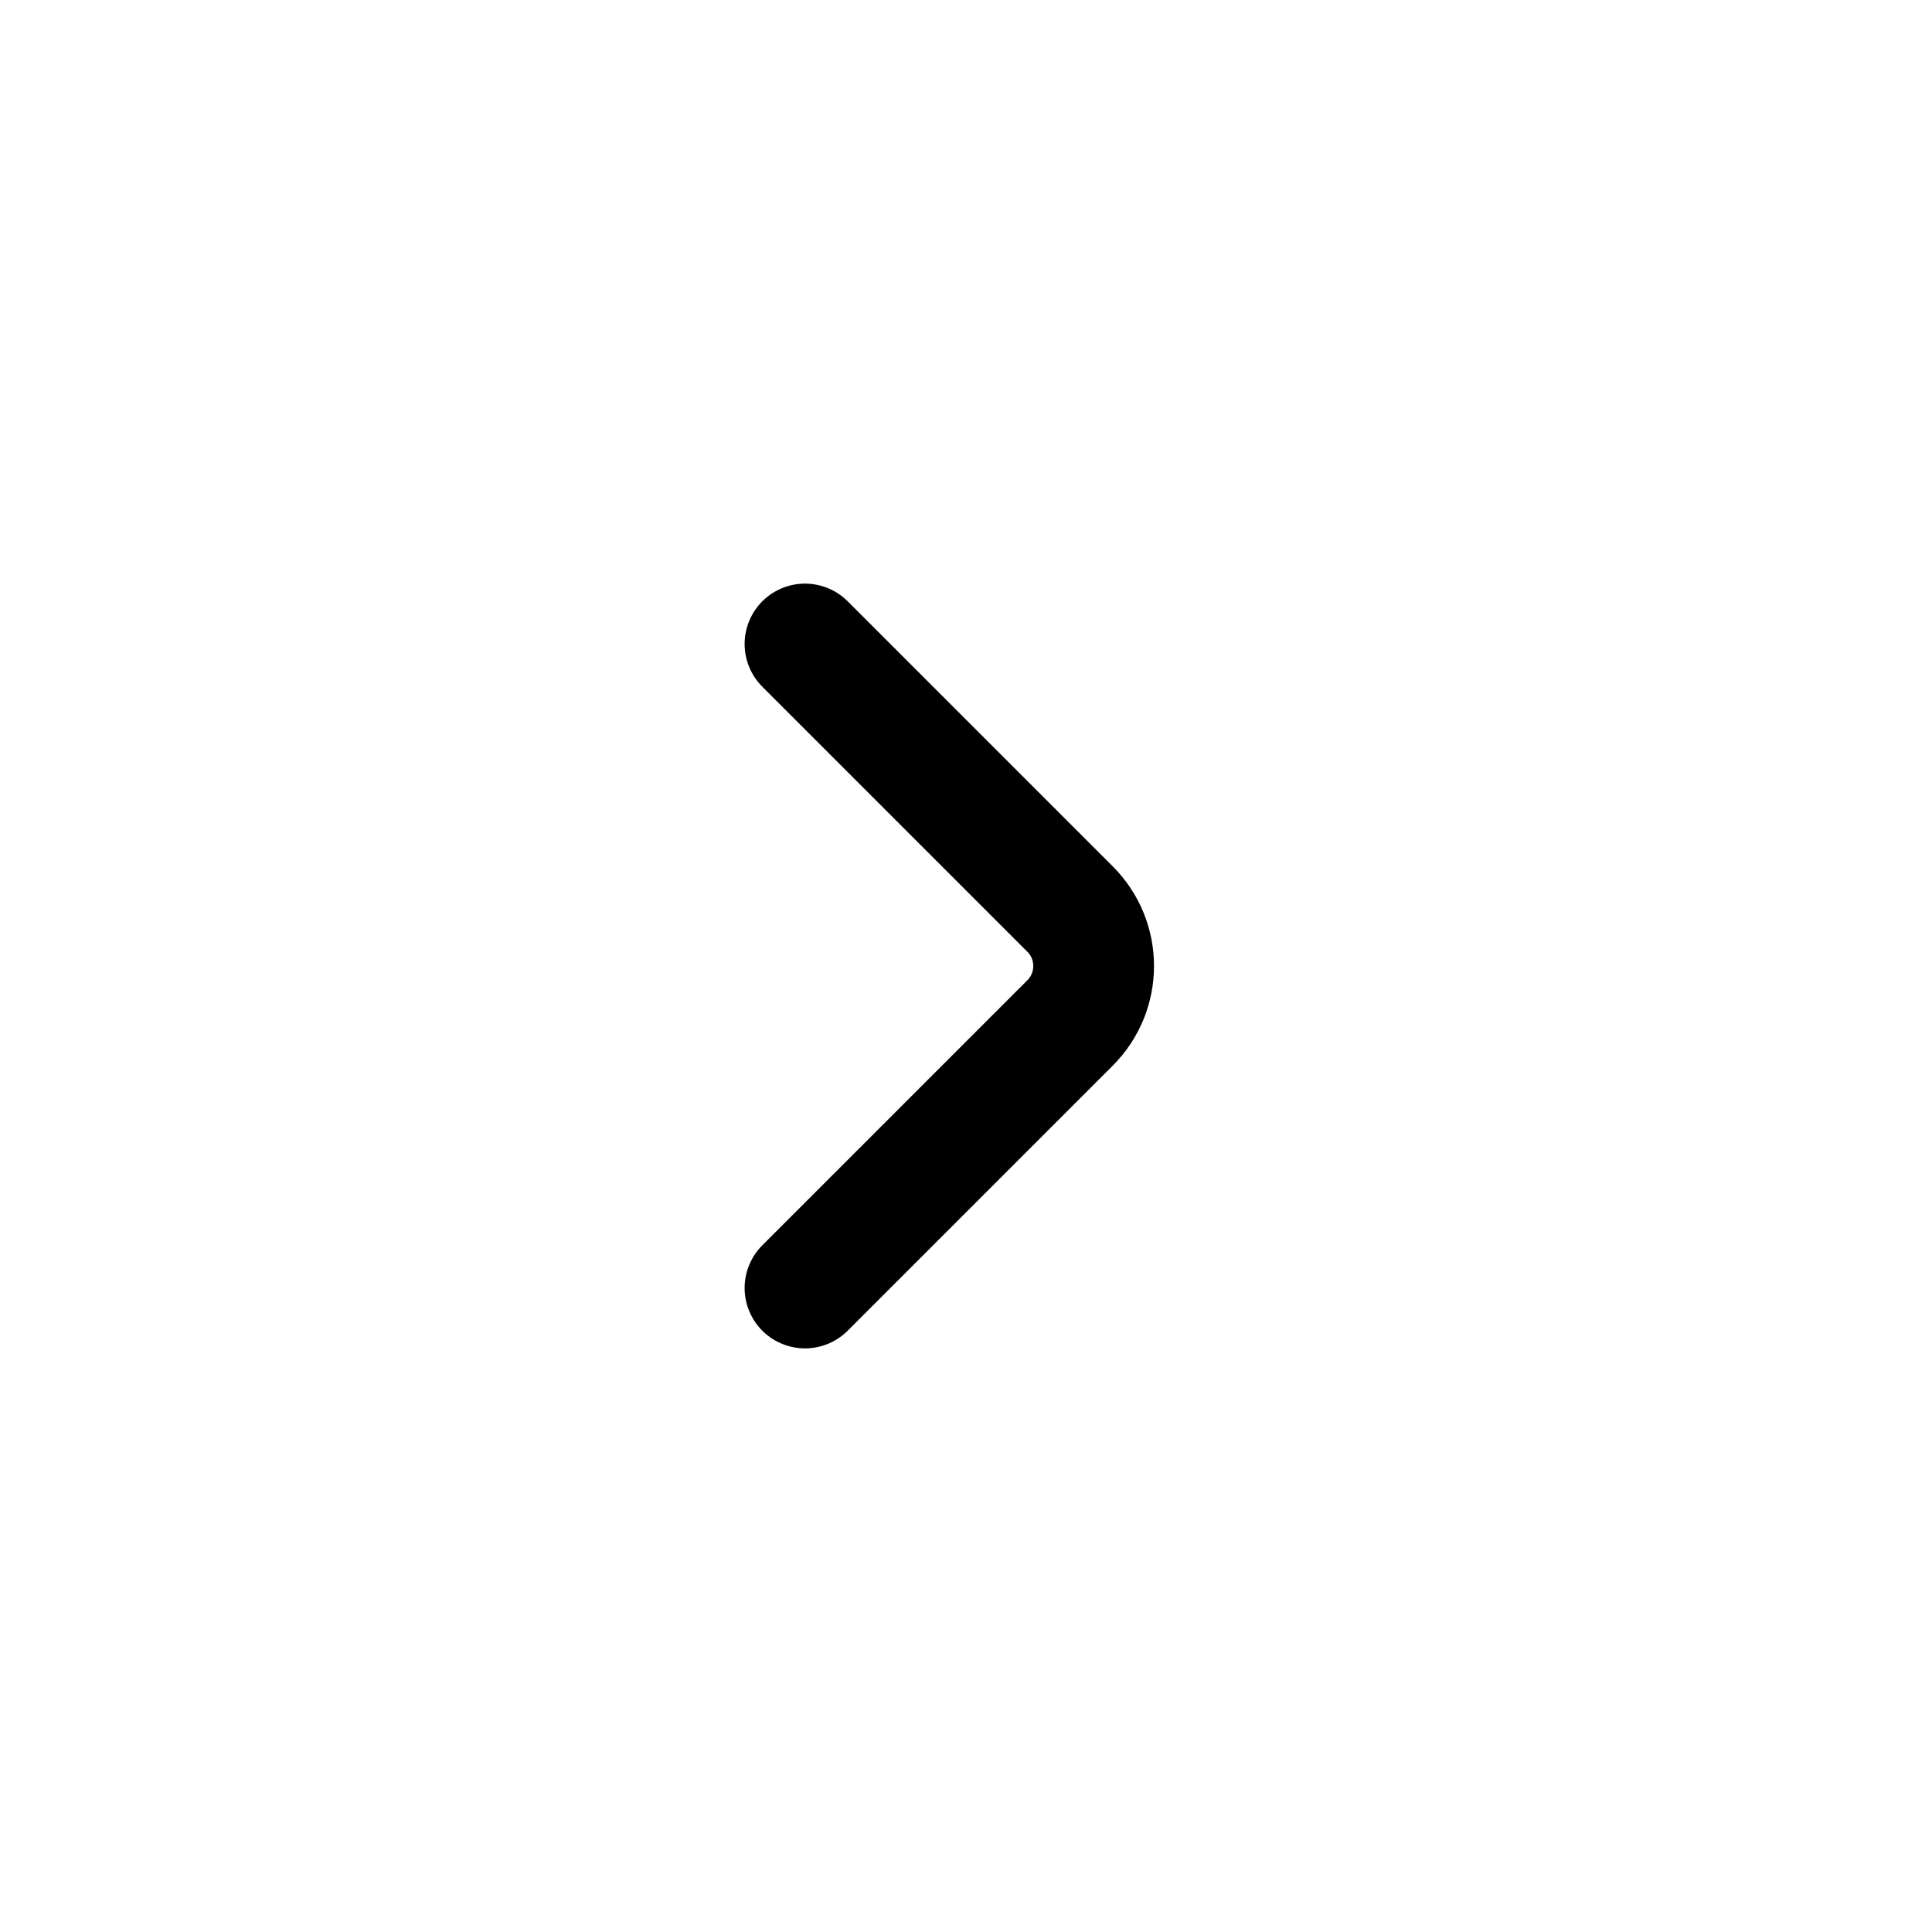
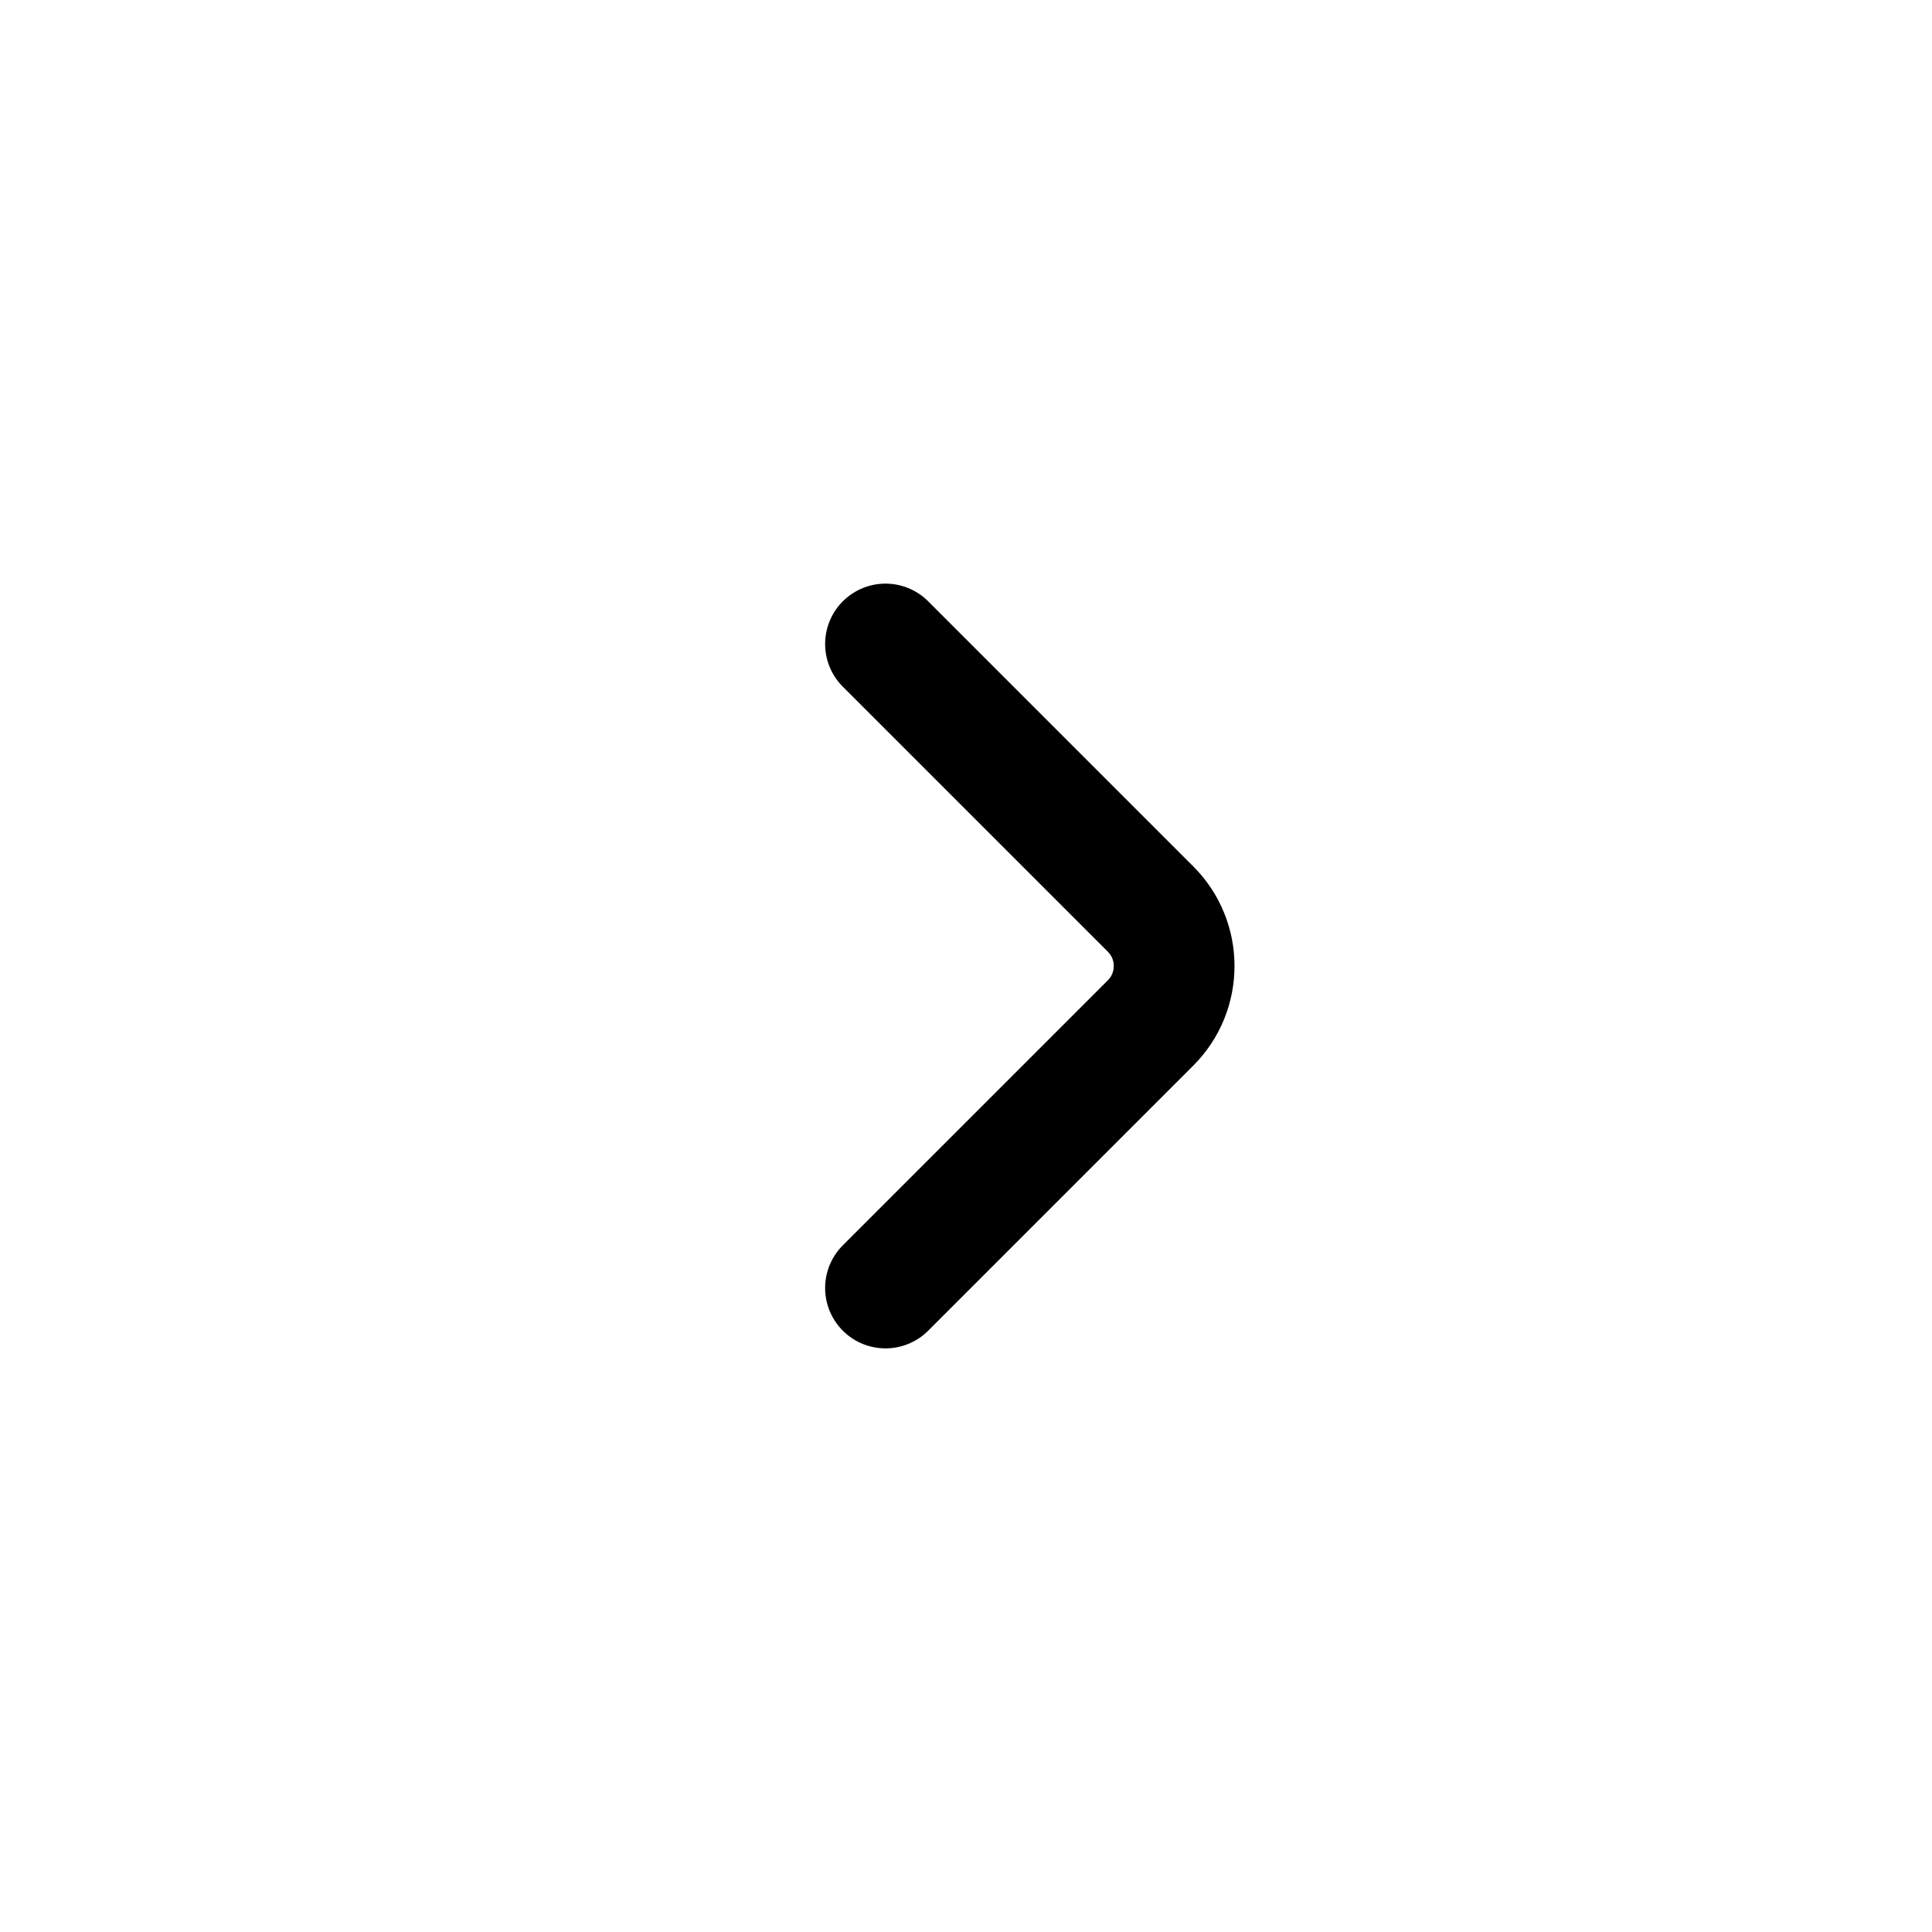
<svg xmlns="http://www.w3.org/2000/svg" viewBox="0 0 24 24" fill="none">
-   <path d="M10 16L13.293 12.707C13.683 12.317 13.683 11.683 13.293 11.293L10 8" stroke="black" stroke-width="1.5" stroke-linecap="round" stroke-linejoin="round" />
+   <path d="M10 16L13.293 12.707C13.683 12.317 13.683 11.683 13.293 11.293L10 8" transform="translate(1 0)" stroke="black" stroke-width="1.5" stroke-linecap="round" stroke-linejoin="round" />
</svg>
